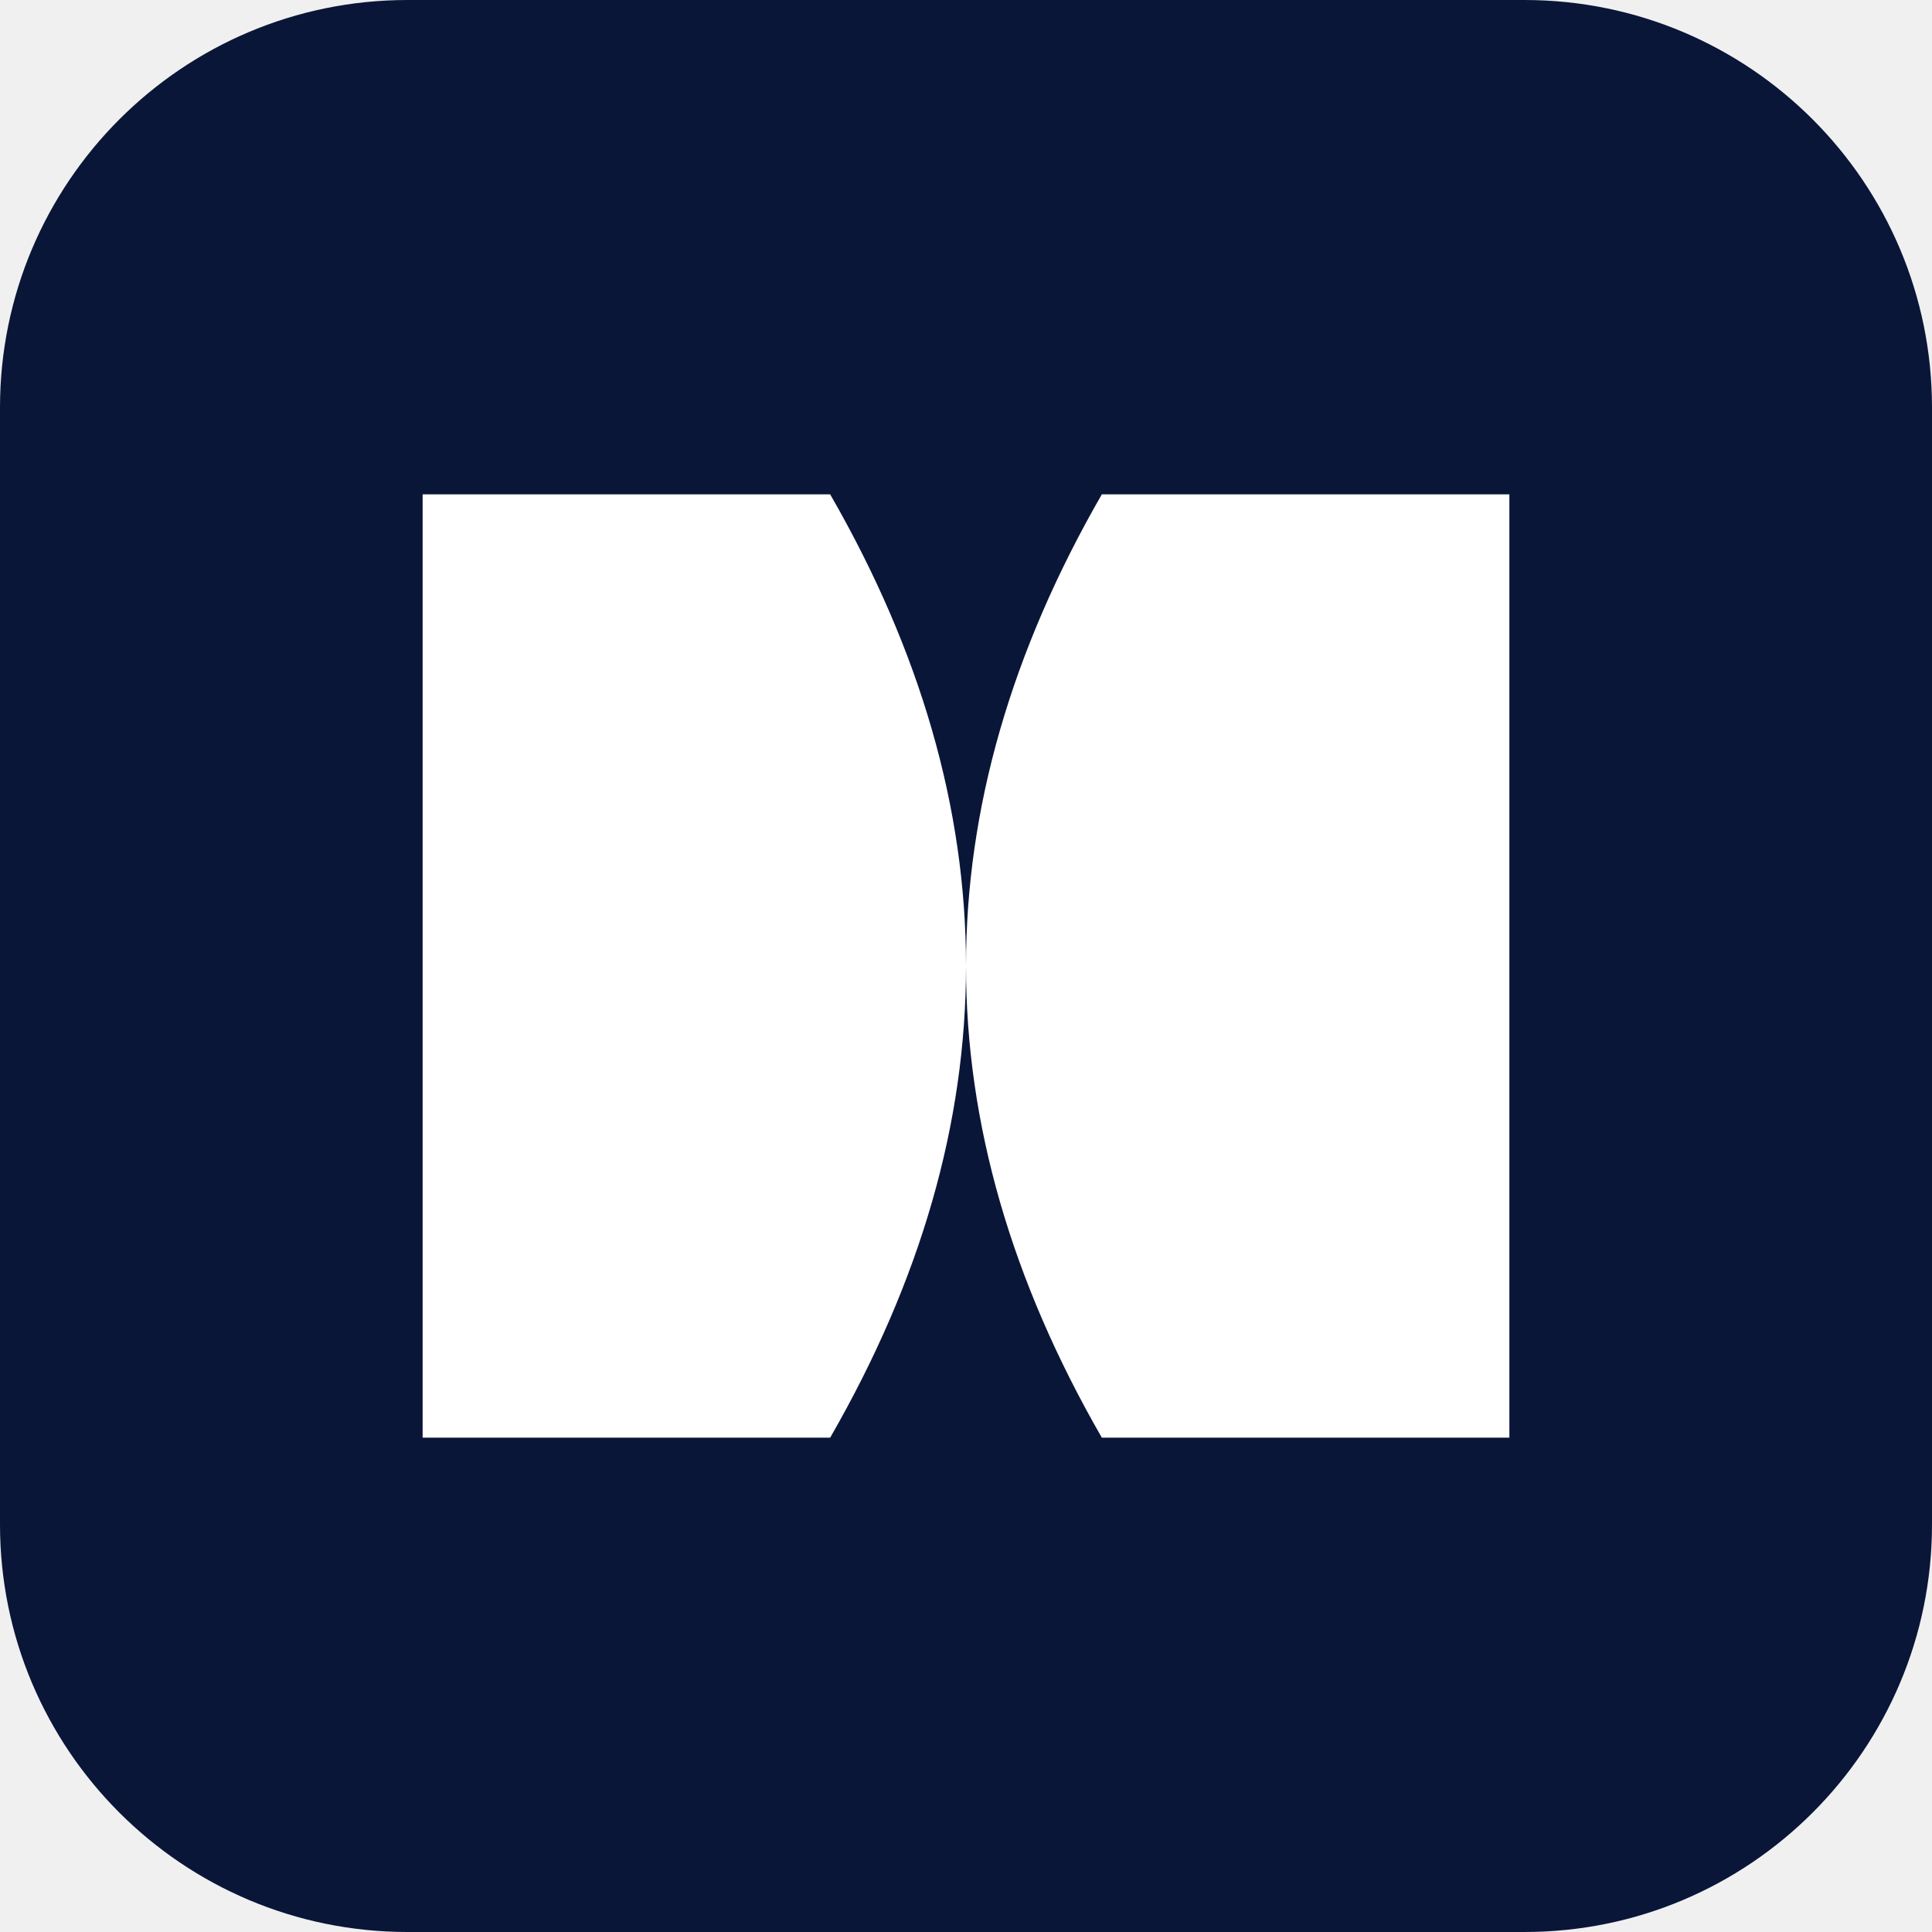
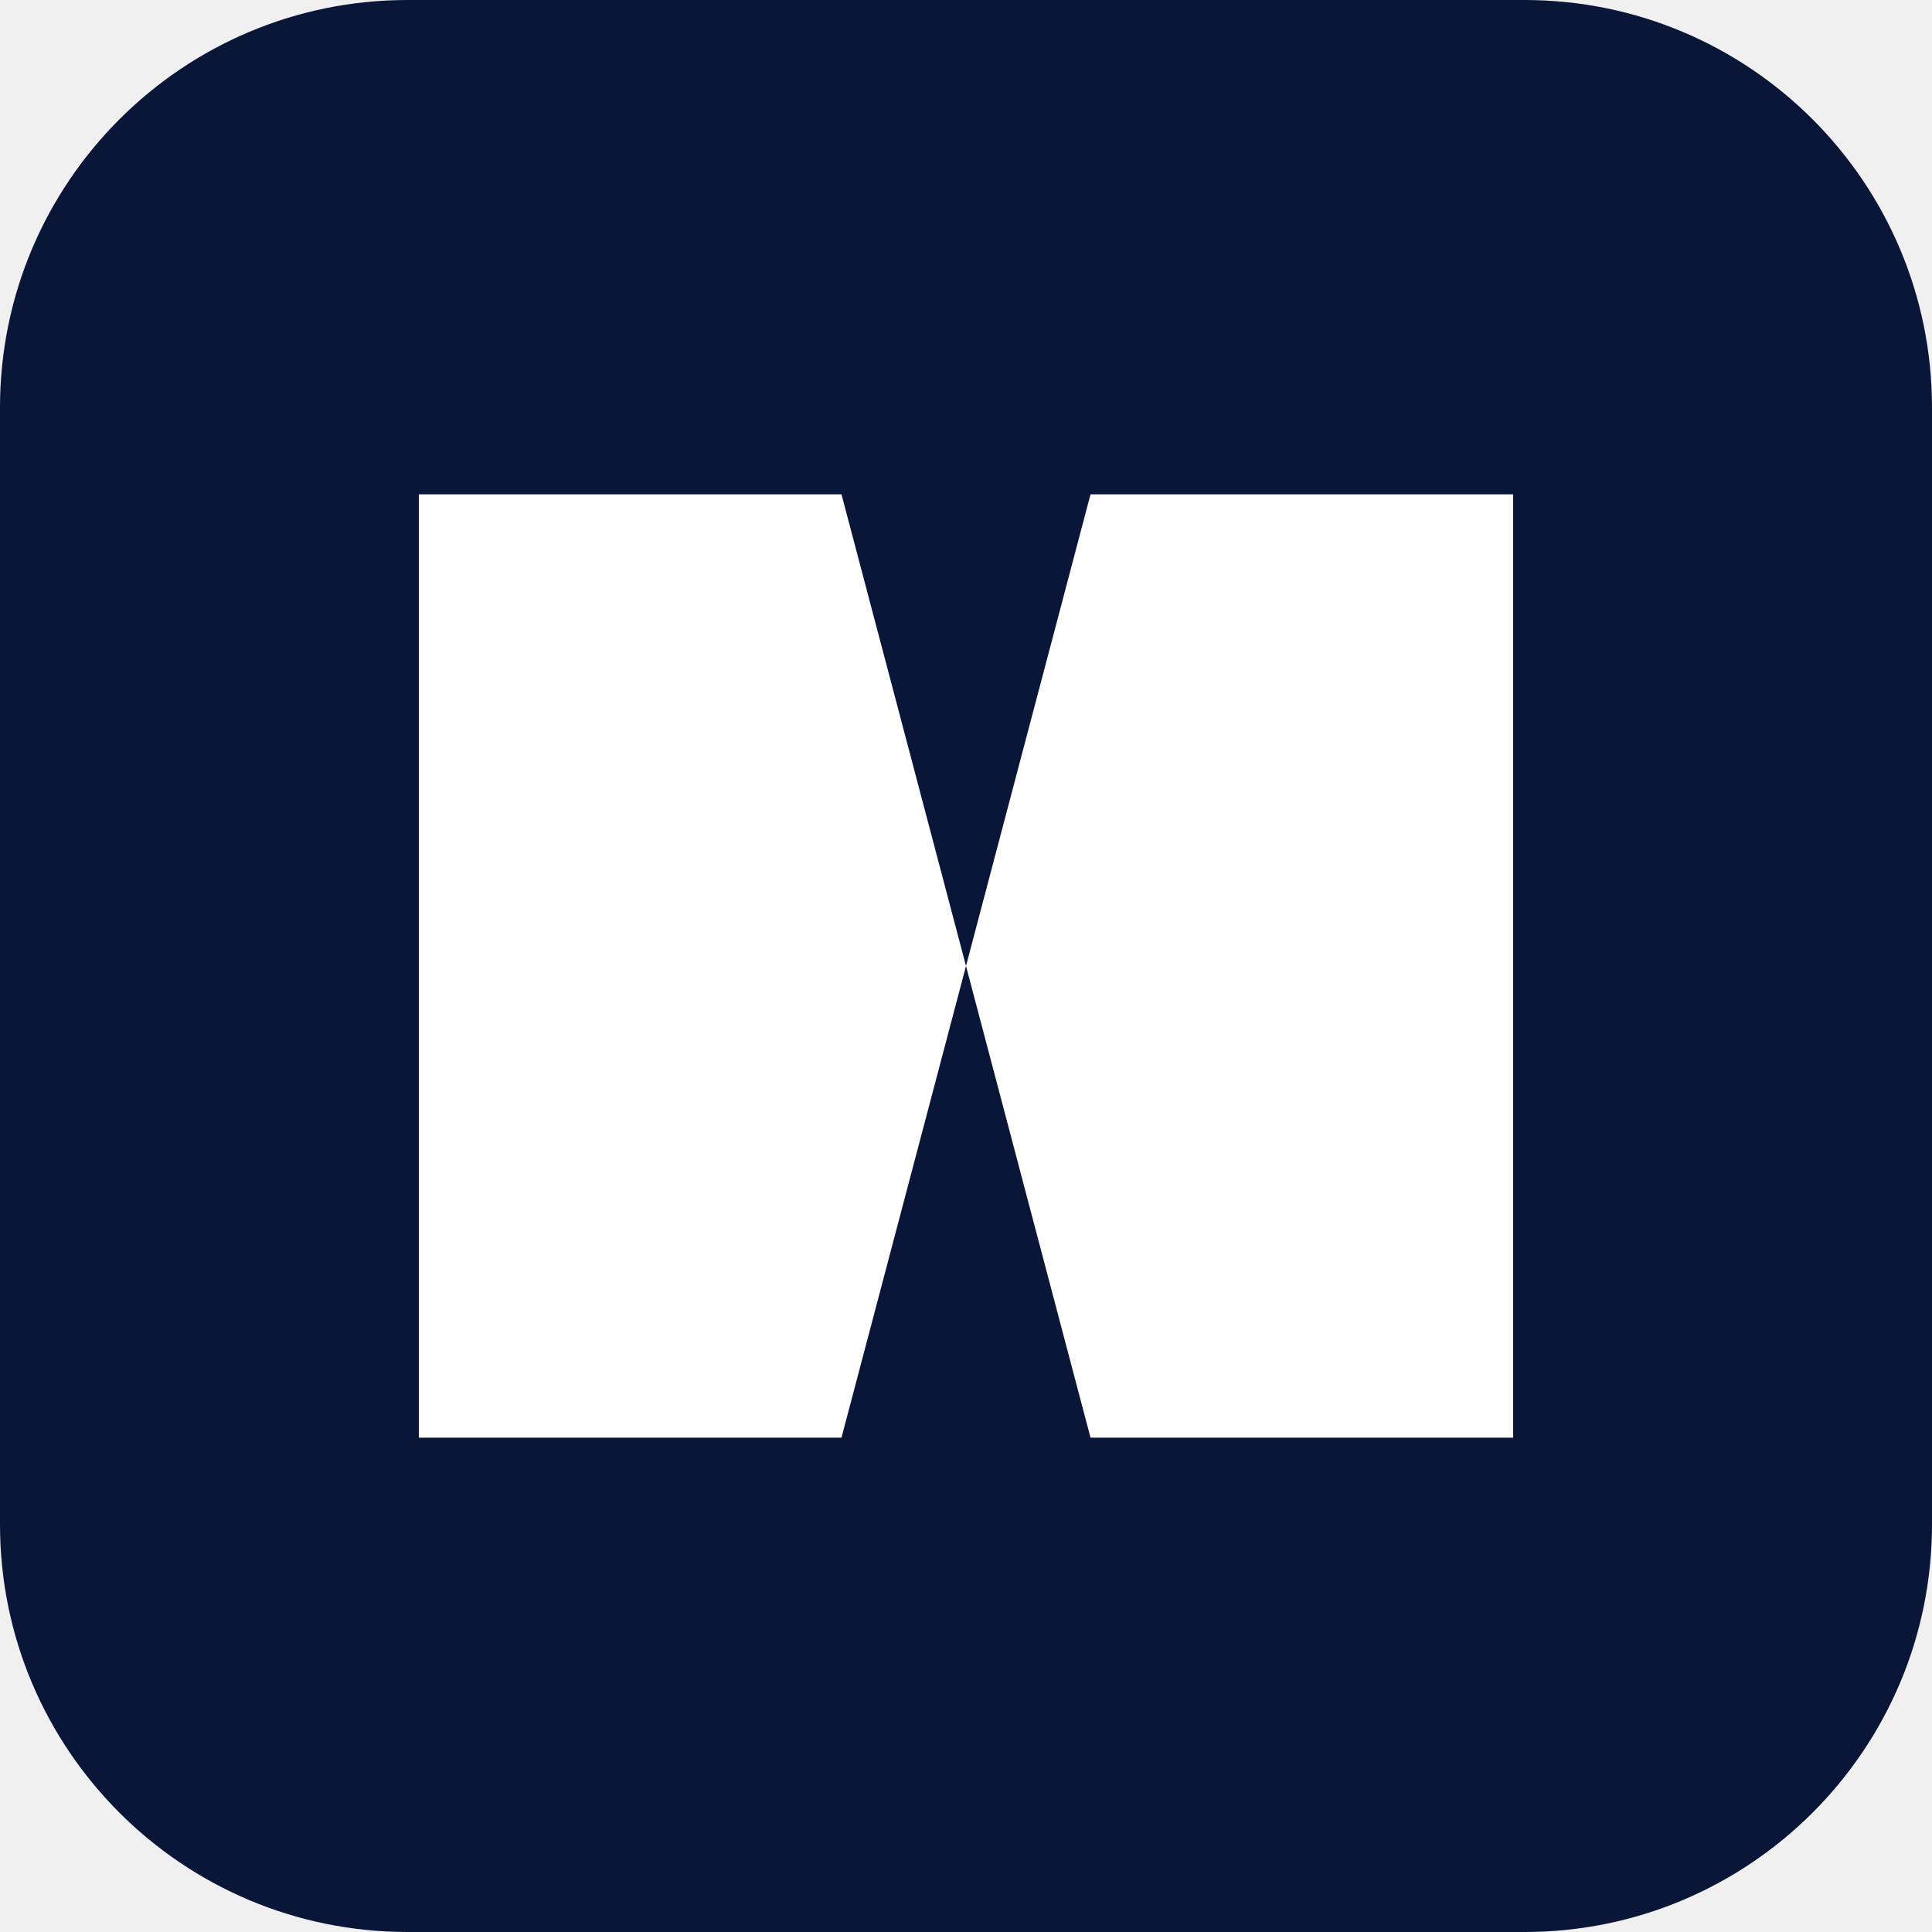
<svg xmlns="http://www.w3.org/2000/svg" viewBox="0 0 512 512">
  <rect width="512" height="512" rx="108" fill="#0A1638" />
-   <g transform="translate(112, 131)">
-     <path d="M0,0 L108,0 Q180,125 108,250 L0,250 Z M180,0 L288,0 L288,250 L180,250 Q108,125 180,0 Z" fill="#FFFFFF" />
+   <g transform="translate(111, 131)">
+     <path d="M0,0 L112,0 L145,125 L112,250 L0,250 Z M178,0 L290,0 L290,250 L178,250 L145,125 Z" fill="#FFFFFF" />
  </g>
</svg>
